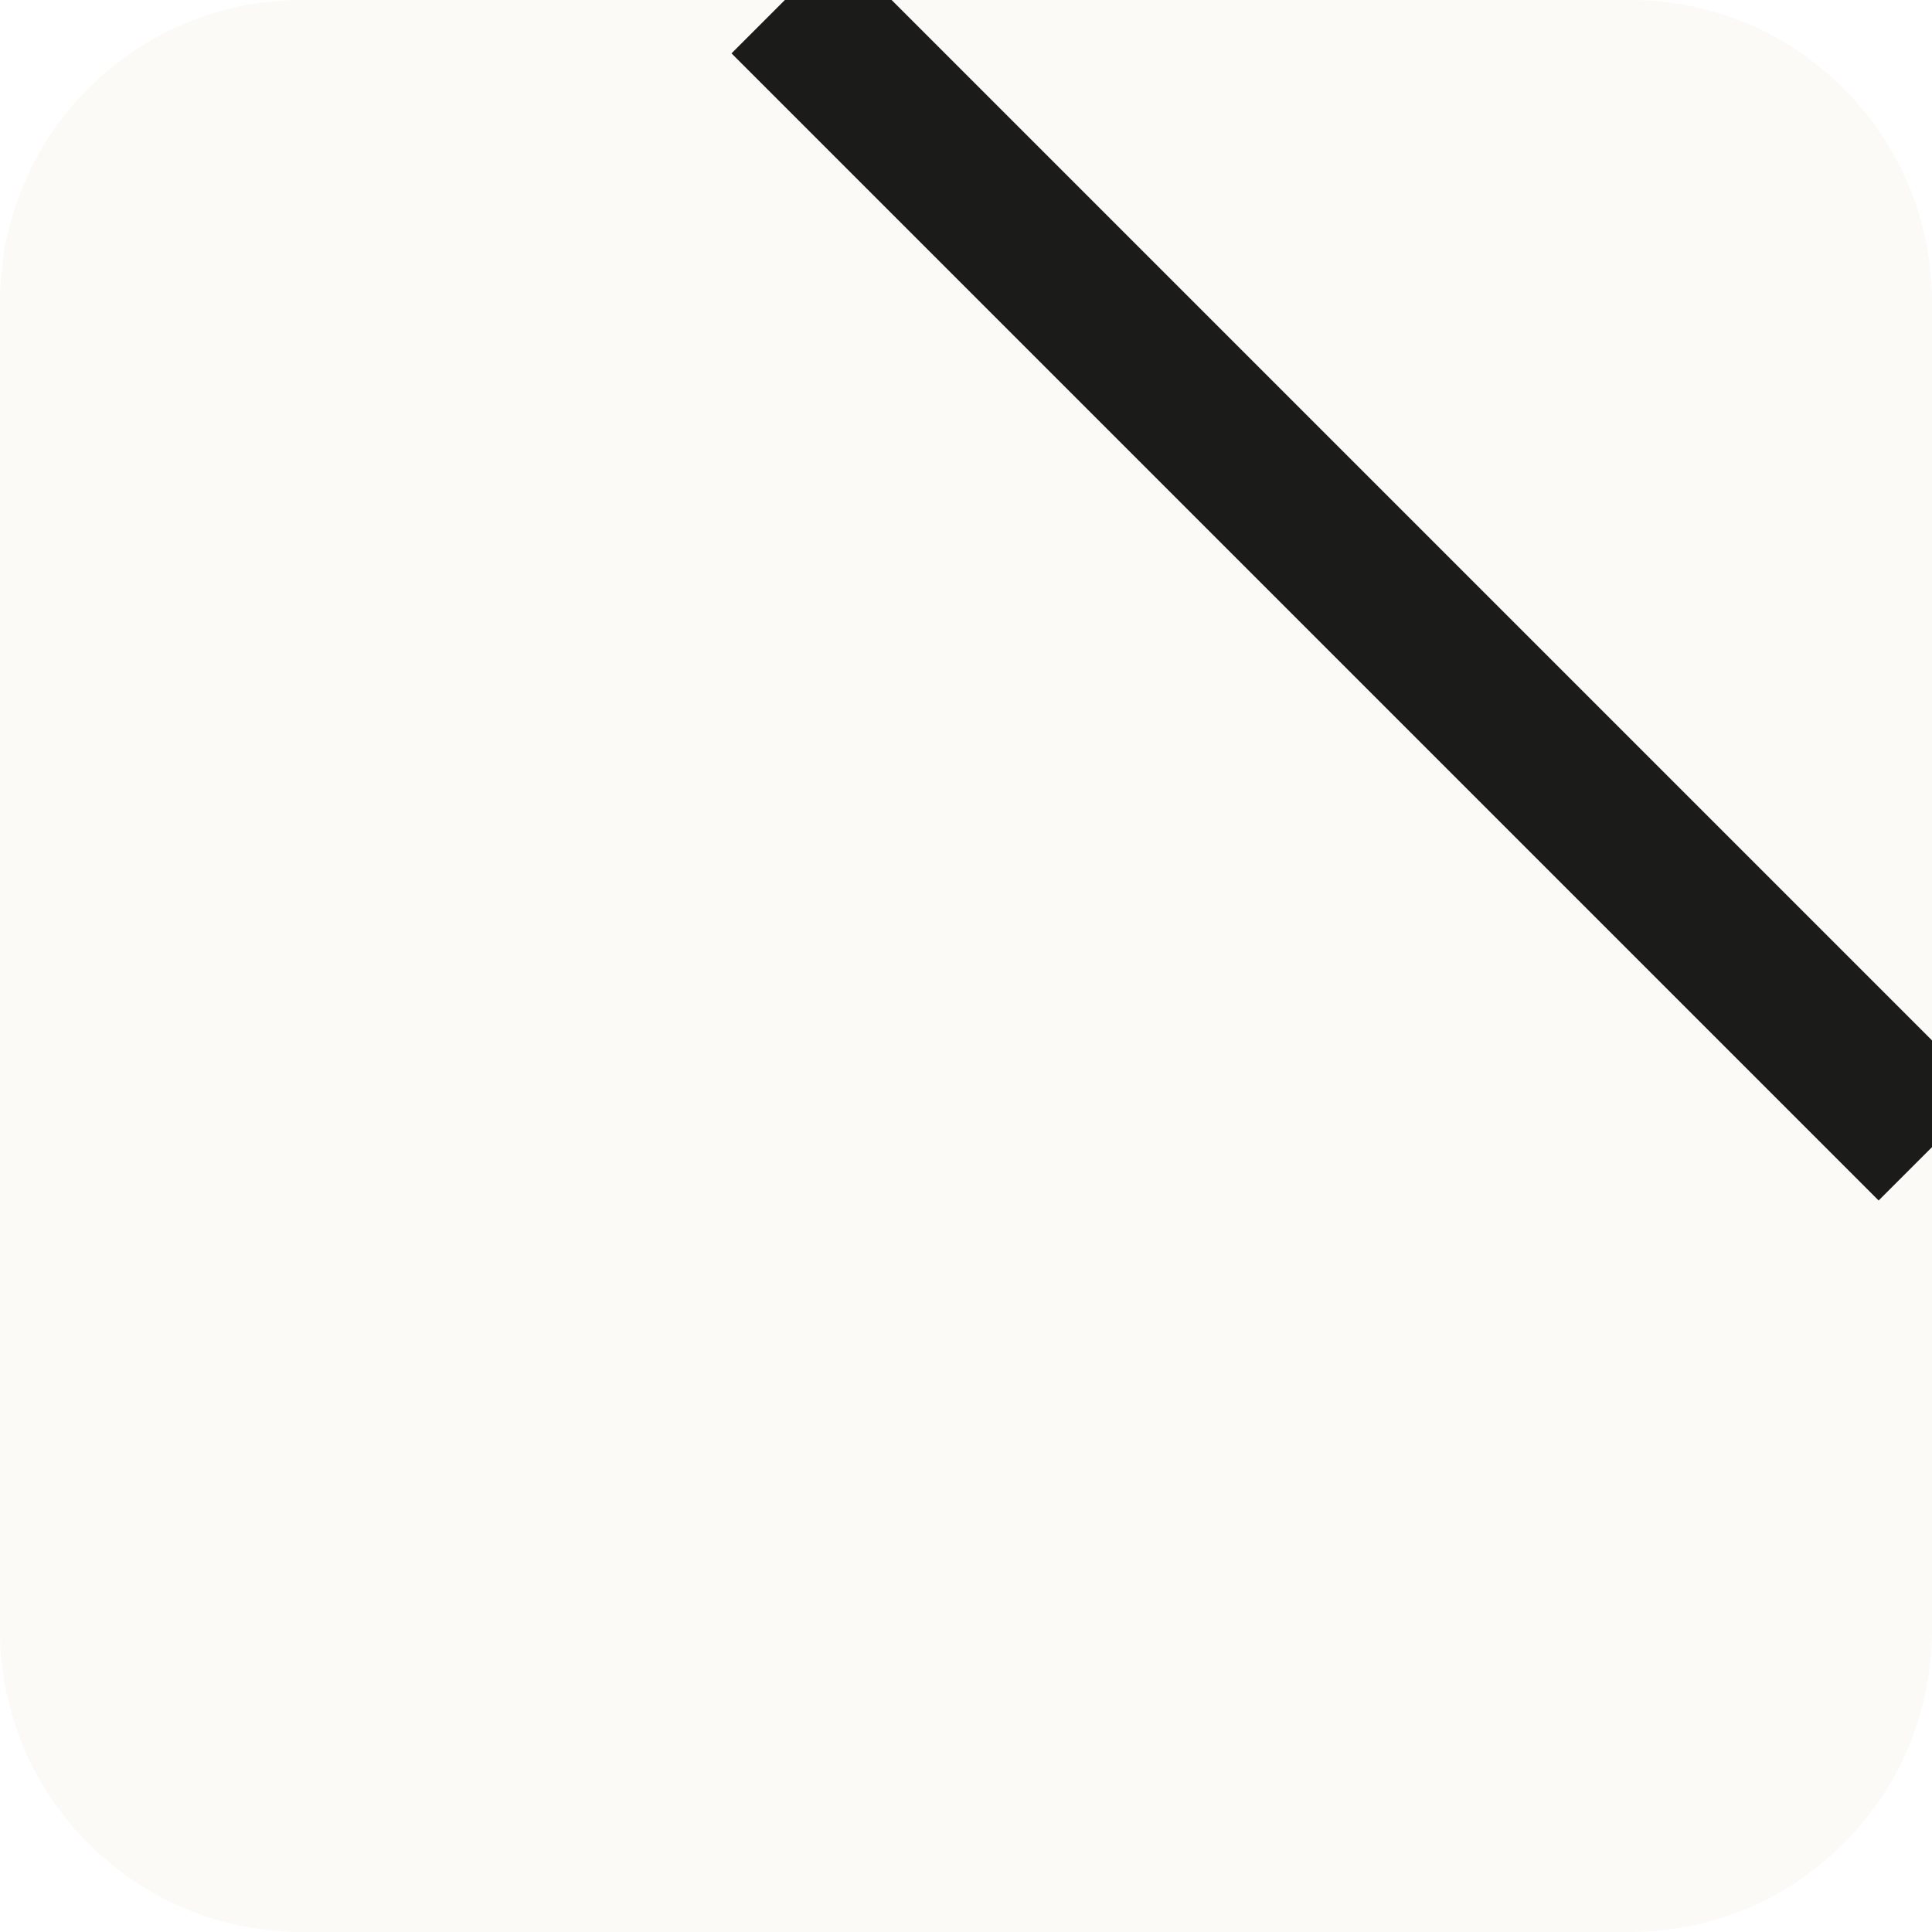
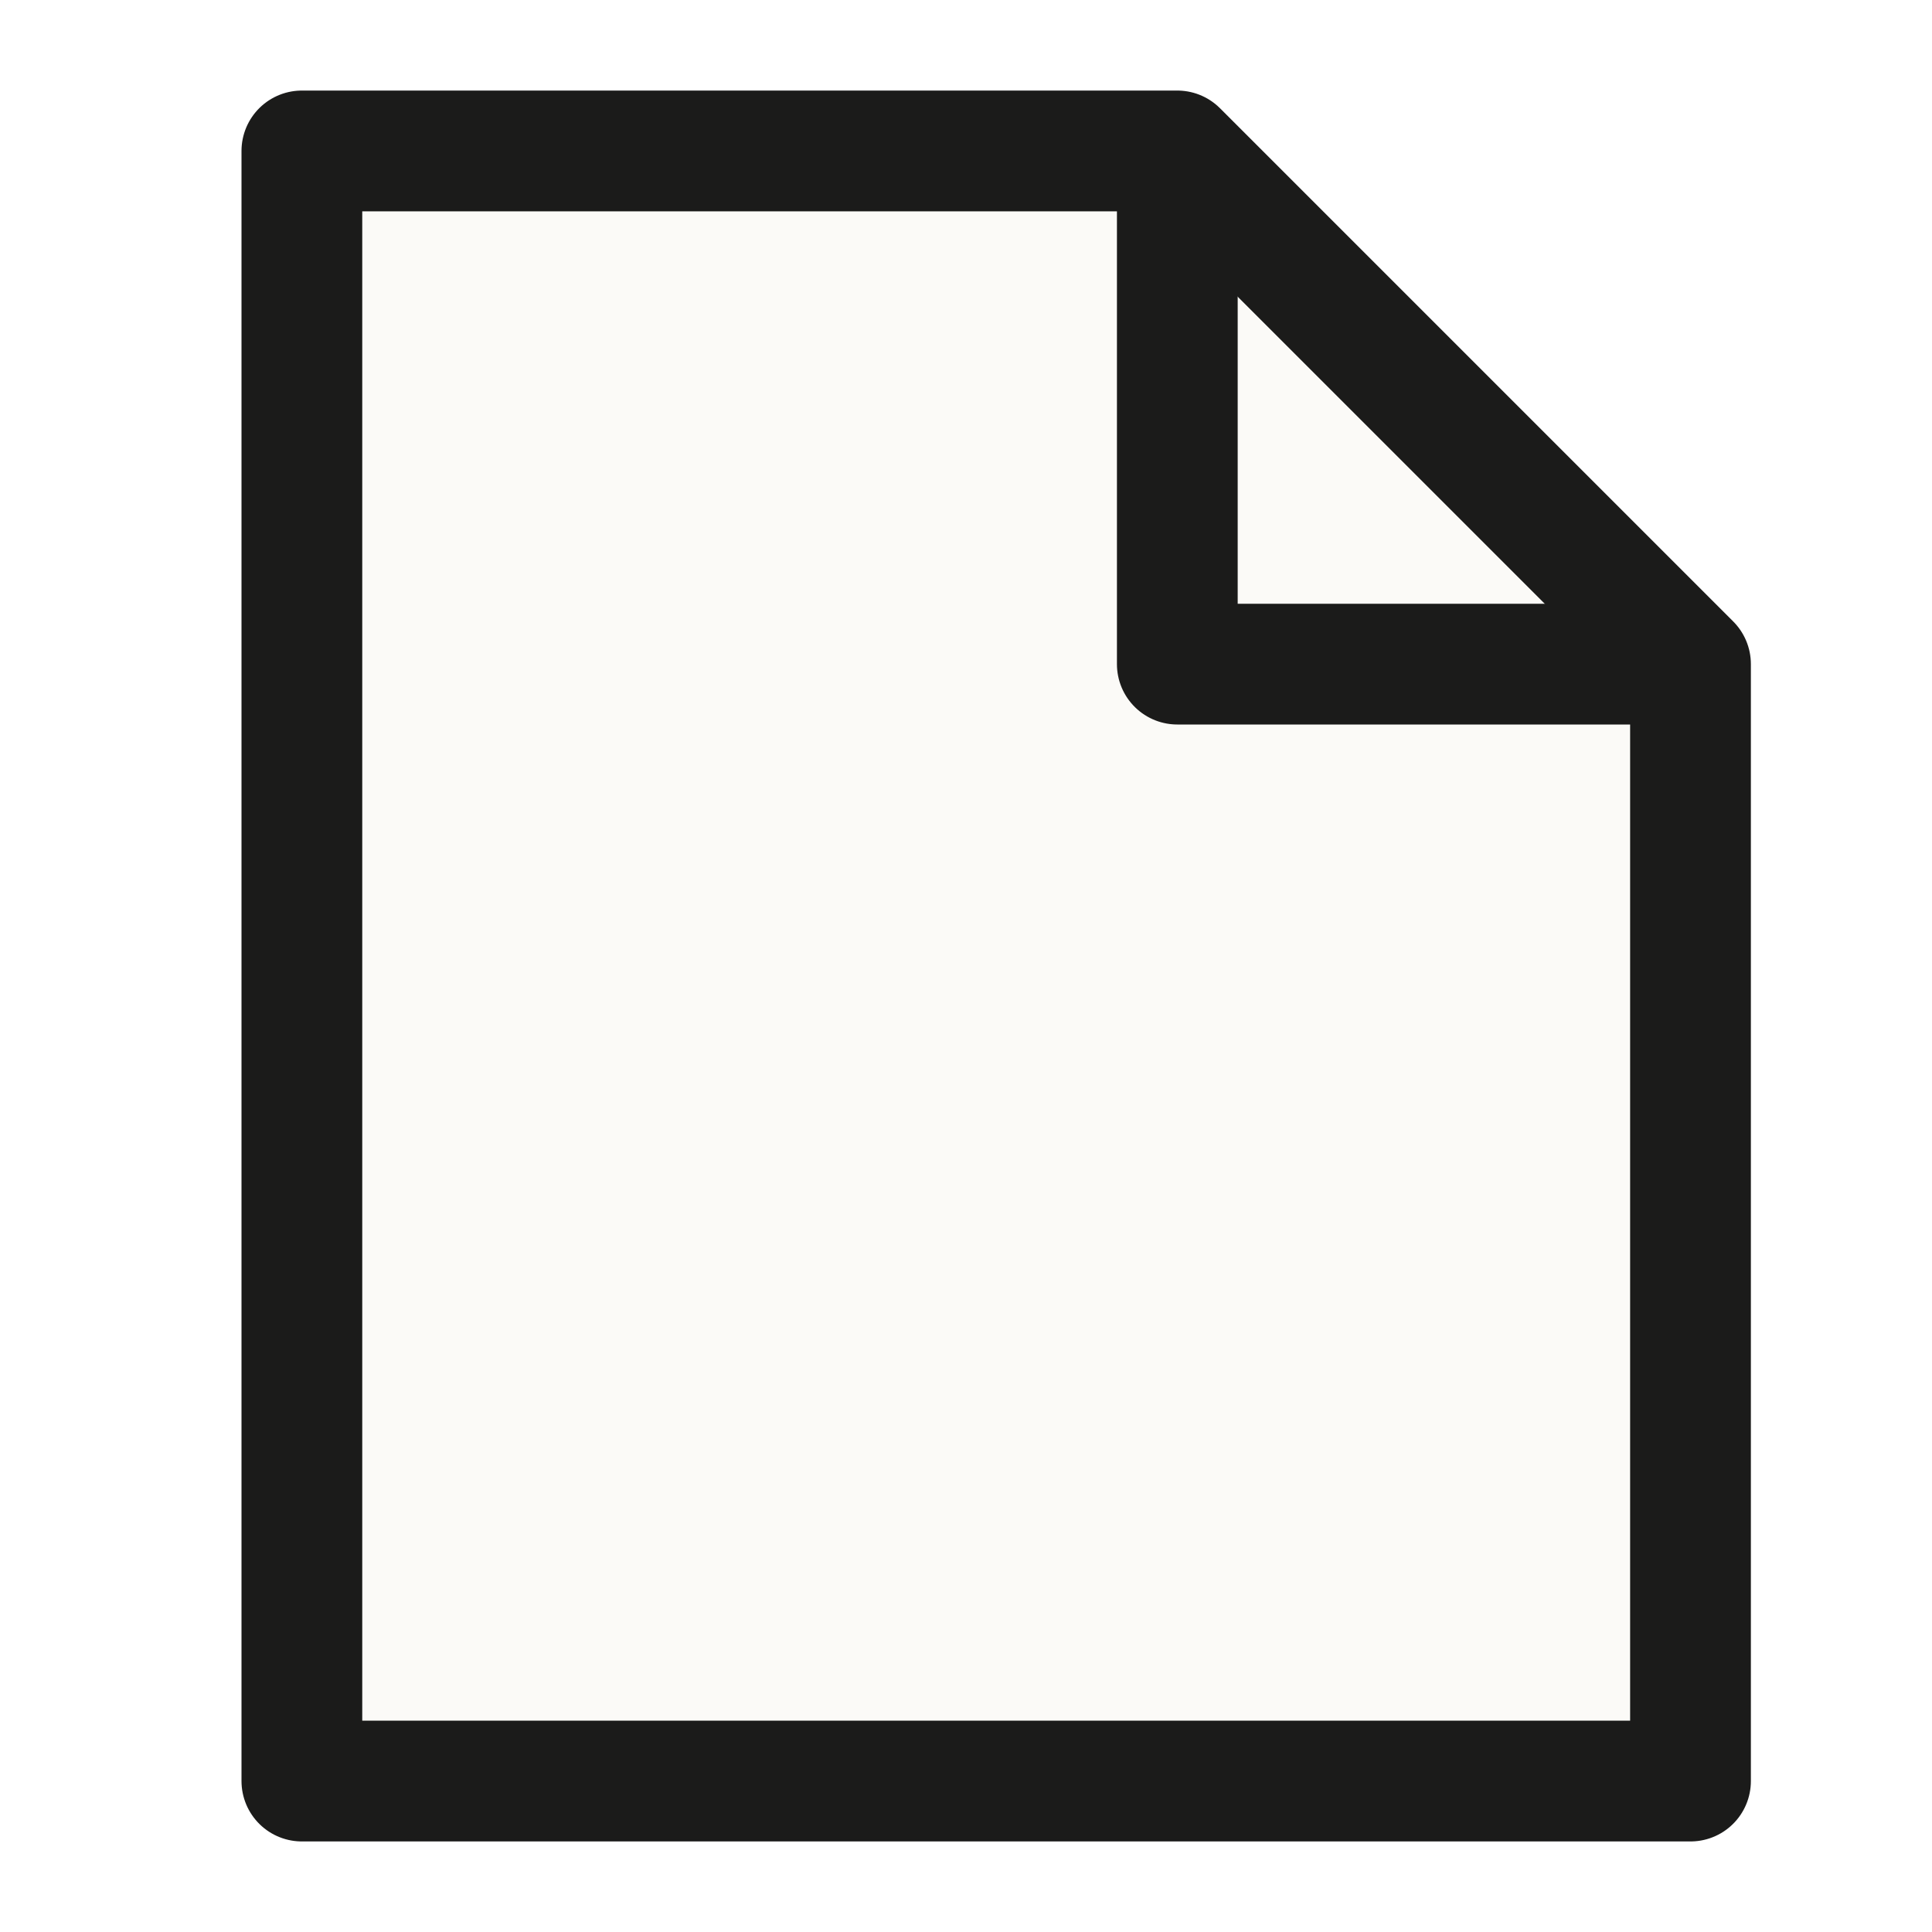
<svg xmlns="http://www.w3.org/2000/svg" viewBox="0 0 64 64">
-   <style>rect{fill:#fbfaf7}line{stroke:#1b1b1a}@media (prefers-color-scheme:dark){rect{fill:#121211}line{stroke:#e7e5df}}</style>
-   <rect width="64" height="64" rx="10" />
-   <line x1="26" y1="0" x2="64" y2="38" stroke-width="5" />
+   <style>.p{fill:#fbfaf7;stroke:#1b1b1a}.f{fill:none;stroke:#1b1b1a}@media (prefers-color-scheme:dark){.p{fill:#121211;stroke:#e7e5df}.f{stroke:#e7e5df}}</style>
+   <path class="p" d="M10 5H39L56 22V59H10Z" stroke-width="4" stroke-linejoin="round" />
+   <path class="f" d="M39 5V22H56" stroke-width="4" stroke-linejoin="round" />
</svg>
